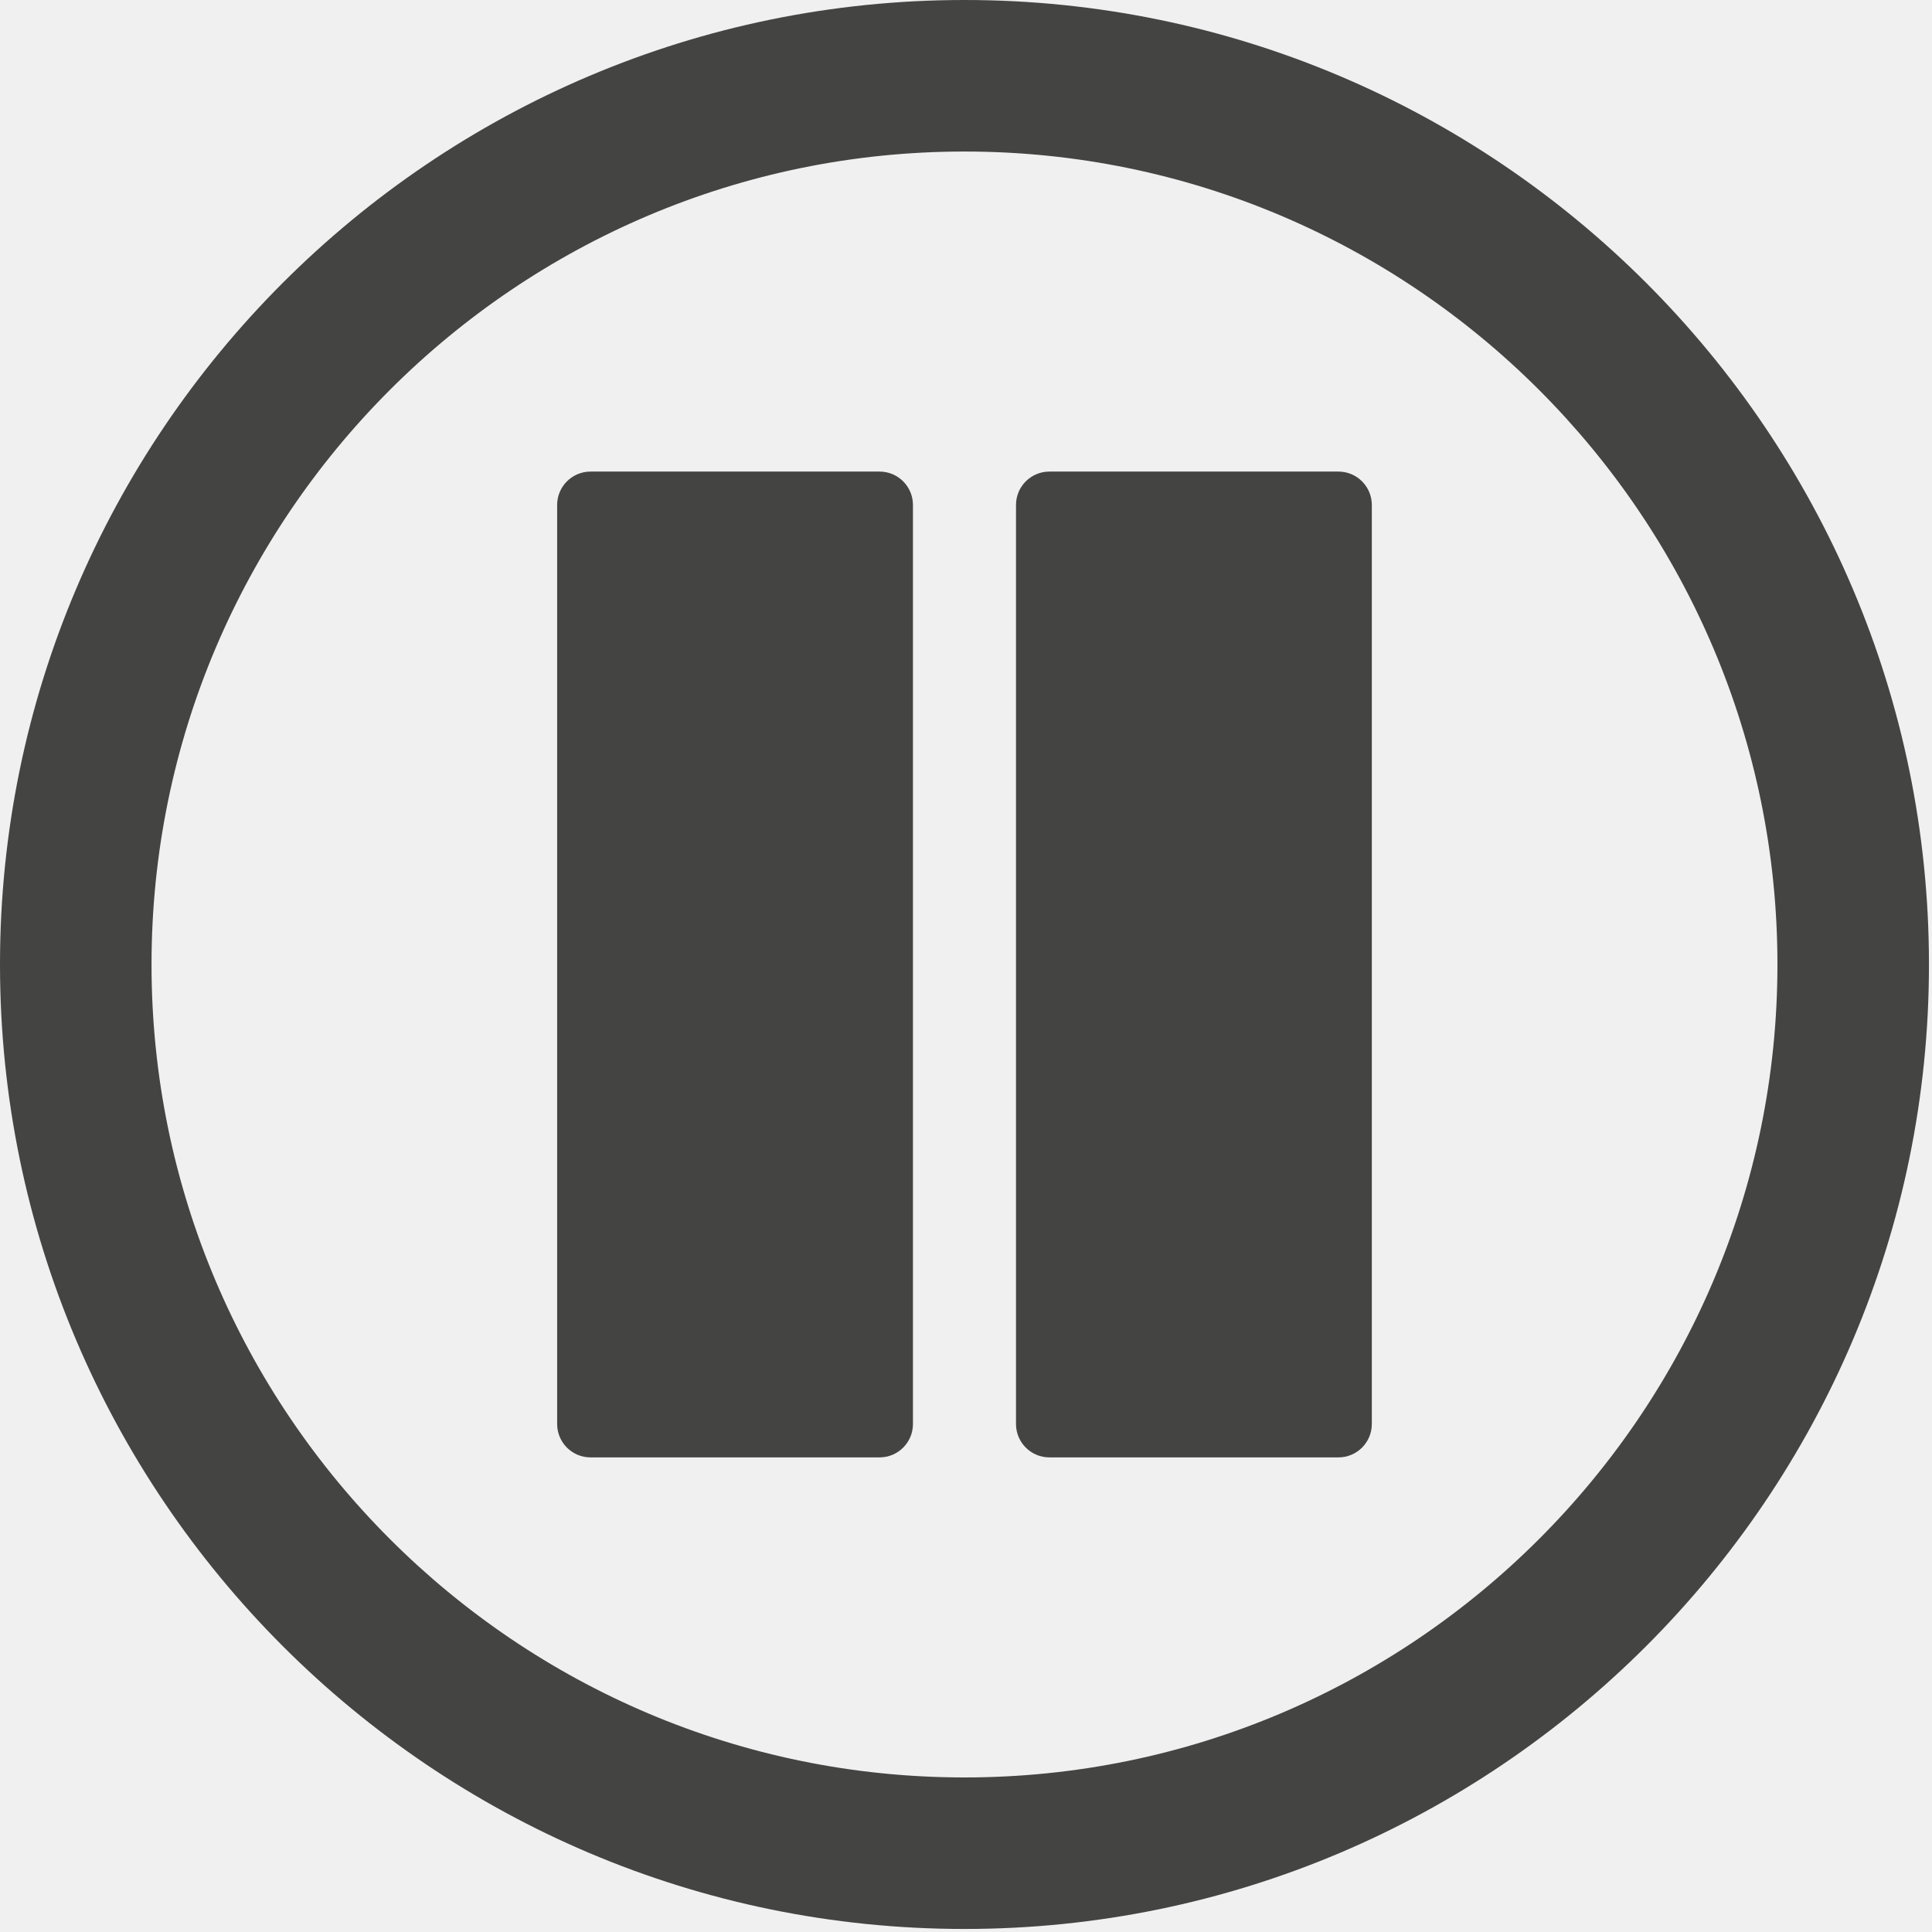
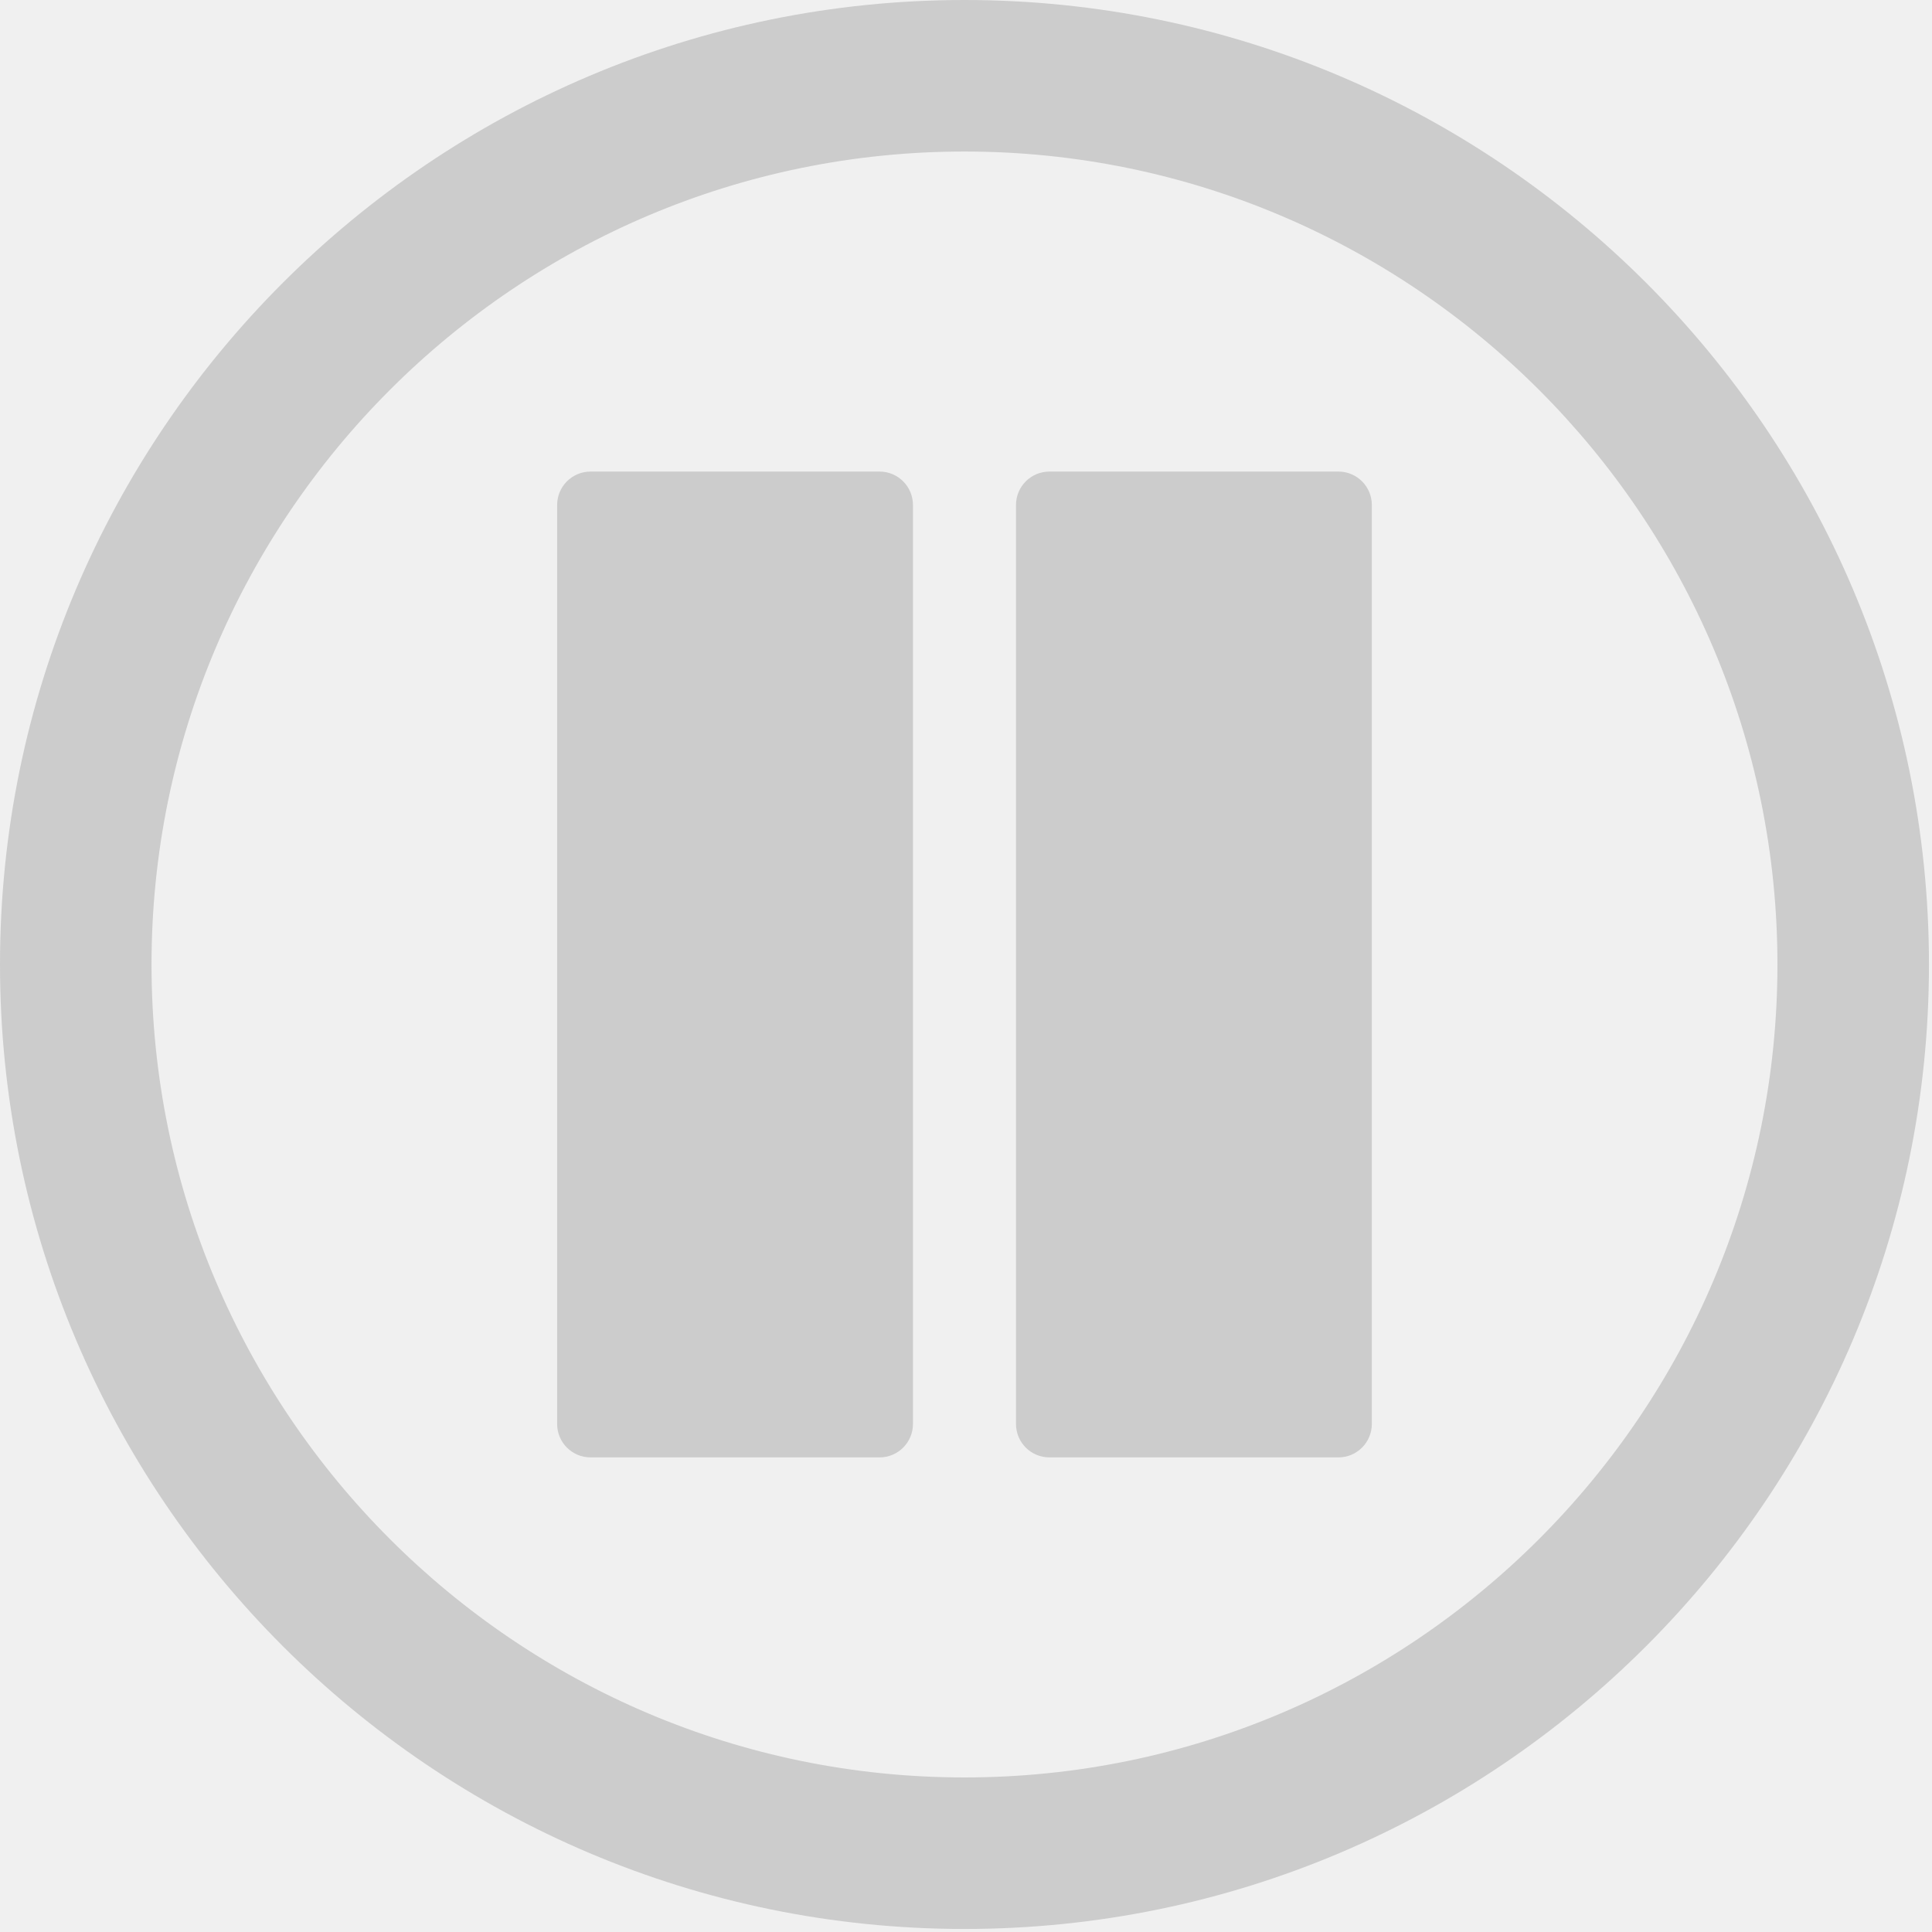
<svg xmlns="http://www.w3.org/2000/svg" width="272" height="272" viewBox="0 0 272 272" fill="none">
-   <path d="M135.787 21.333C72.677 21.333 21.333 72.677 21.333 135.787C21.333 198.896 72.677 250.24 135.787 250.24C198.896 250.24 250.24 198.896 250.24 135.787C250.24 72.677 198.896 21.333 135.787 21.333ZM135.787 271.573C60.913 271.573 0 210.66 0 135.787C0 60.913 60.913 -4.15802e-06 135.787 -4.15802e-06C210.659 -4.15802e-06 271.573 60.913 271.573 135.787C271.573 210.66 210.659 271.573 135.787 271.573Z" fill="#444443" />
-   <path d="M123.832 205.181H83.139C80.543 205.181 78.439 203.076 78.439 200.481V71.093C78.439 68.497 80.543 66.392 83.139 66.392H123.832C126.428 66.392 128.532 68.497 128.532 71.093V200.481C128.532 203.076 126.428 205.181 123.832 205.181Z" fill="#444443" />
-   <path d="M188.434 205.181H147.74C145.144 205.181 143.04 203.076 143.04 200.481V71.093C143.04 68.497 145.144 66.392 147.74 66.392H188.434C191.03 66.392 193.135 68.497 193.135 71.093V200.481C193.135 203.076 191.03 205.181 188.434 205.181Z" fill="#444443" />
+   <g clip-path="url(#clip0)">
+     <path d="M135.787 21.333C72.677 21.333 21.333 72.677 21.333 135.787C21.333 198.896 72.677 250.24 135.787 250.24C198.896 250.24 250.24 198.896 250.24 135.787C250.24 72.677 198.896 21.333 135.787 21.333ZM135.787 271.573C60.913 271.573 0 210.66 0 135.787C0 60.913 60.913 0 135.787 0C210.659 0 271.573 60.913 271.573 135.787C271.573 210.66 210.659 271.573 135.787 271.573Z" fill="#CCCCCC" />
+     <path d="M123.832 205.181H83.139C80.543 205.181 78.439 203.076 78.439 200.481V71.093C78.439 68.497 80.543 66.392 83.139 66.392H123.832C126.428 66.392 128.532 68.497 128.532 71.093V200.481C128.532 203.076 126.428 205.181 123.832 205.181Z" fill="#CCCCCC" />
+     <path d="M188.434 205.181H147.74C145.144 205.181 143.04 203.076 143.04 200.481V71.093C143.04 68.497 145.144 66.392 147.74 66.392H188.434C191.03 66.392 193.135 68.497 193.135 71.093V200.481C193.135 203.076 191.03 205.181 188.434 205.181Z" fill="#CCCCCC" />
+   </g>
+   <defs>
+     <clipPath id="clip0">
+       <rect width="272" height="272" fill="white" />
+     </clipPath>
+   </defs>
</svg>
